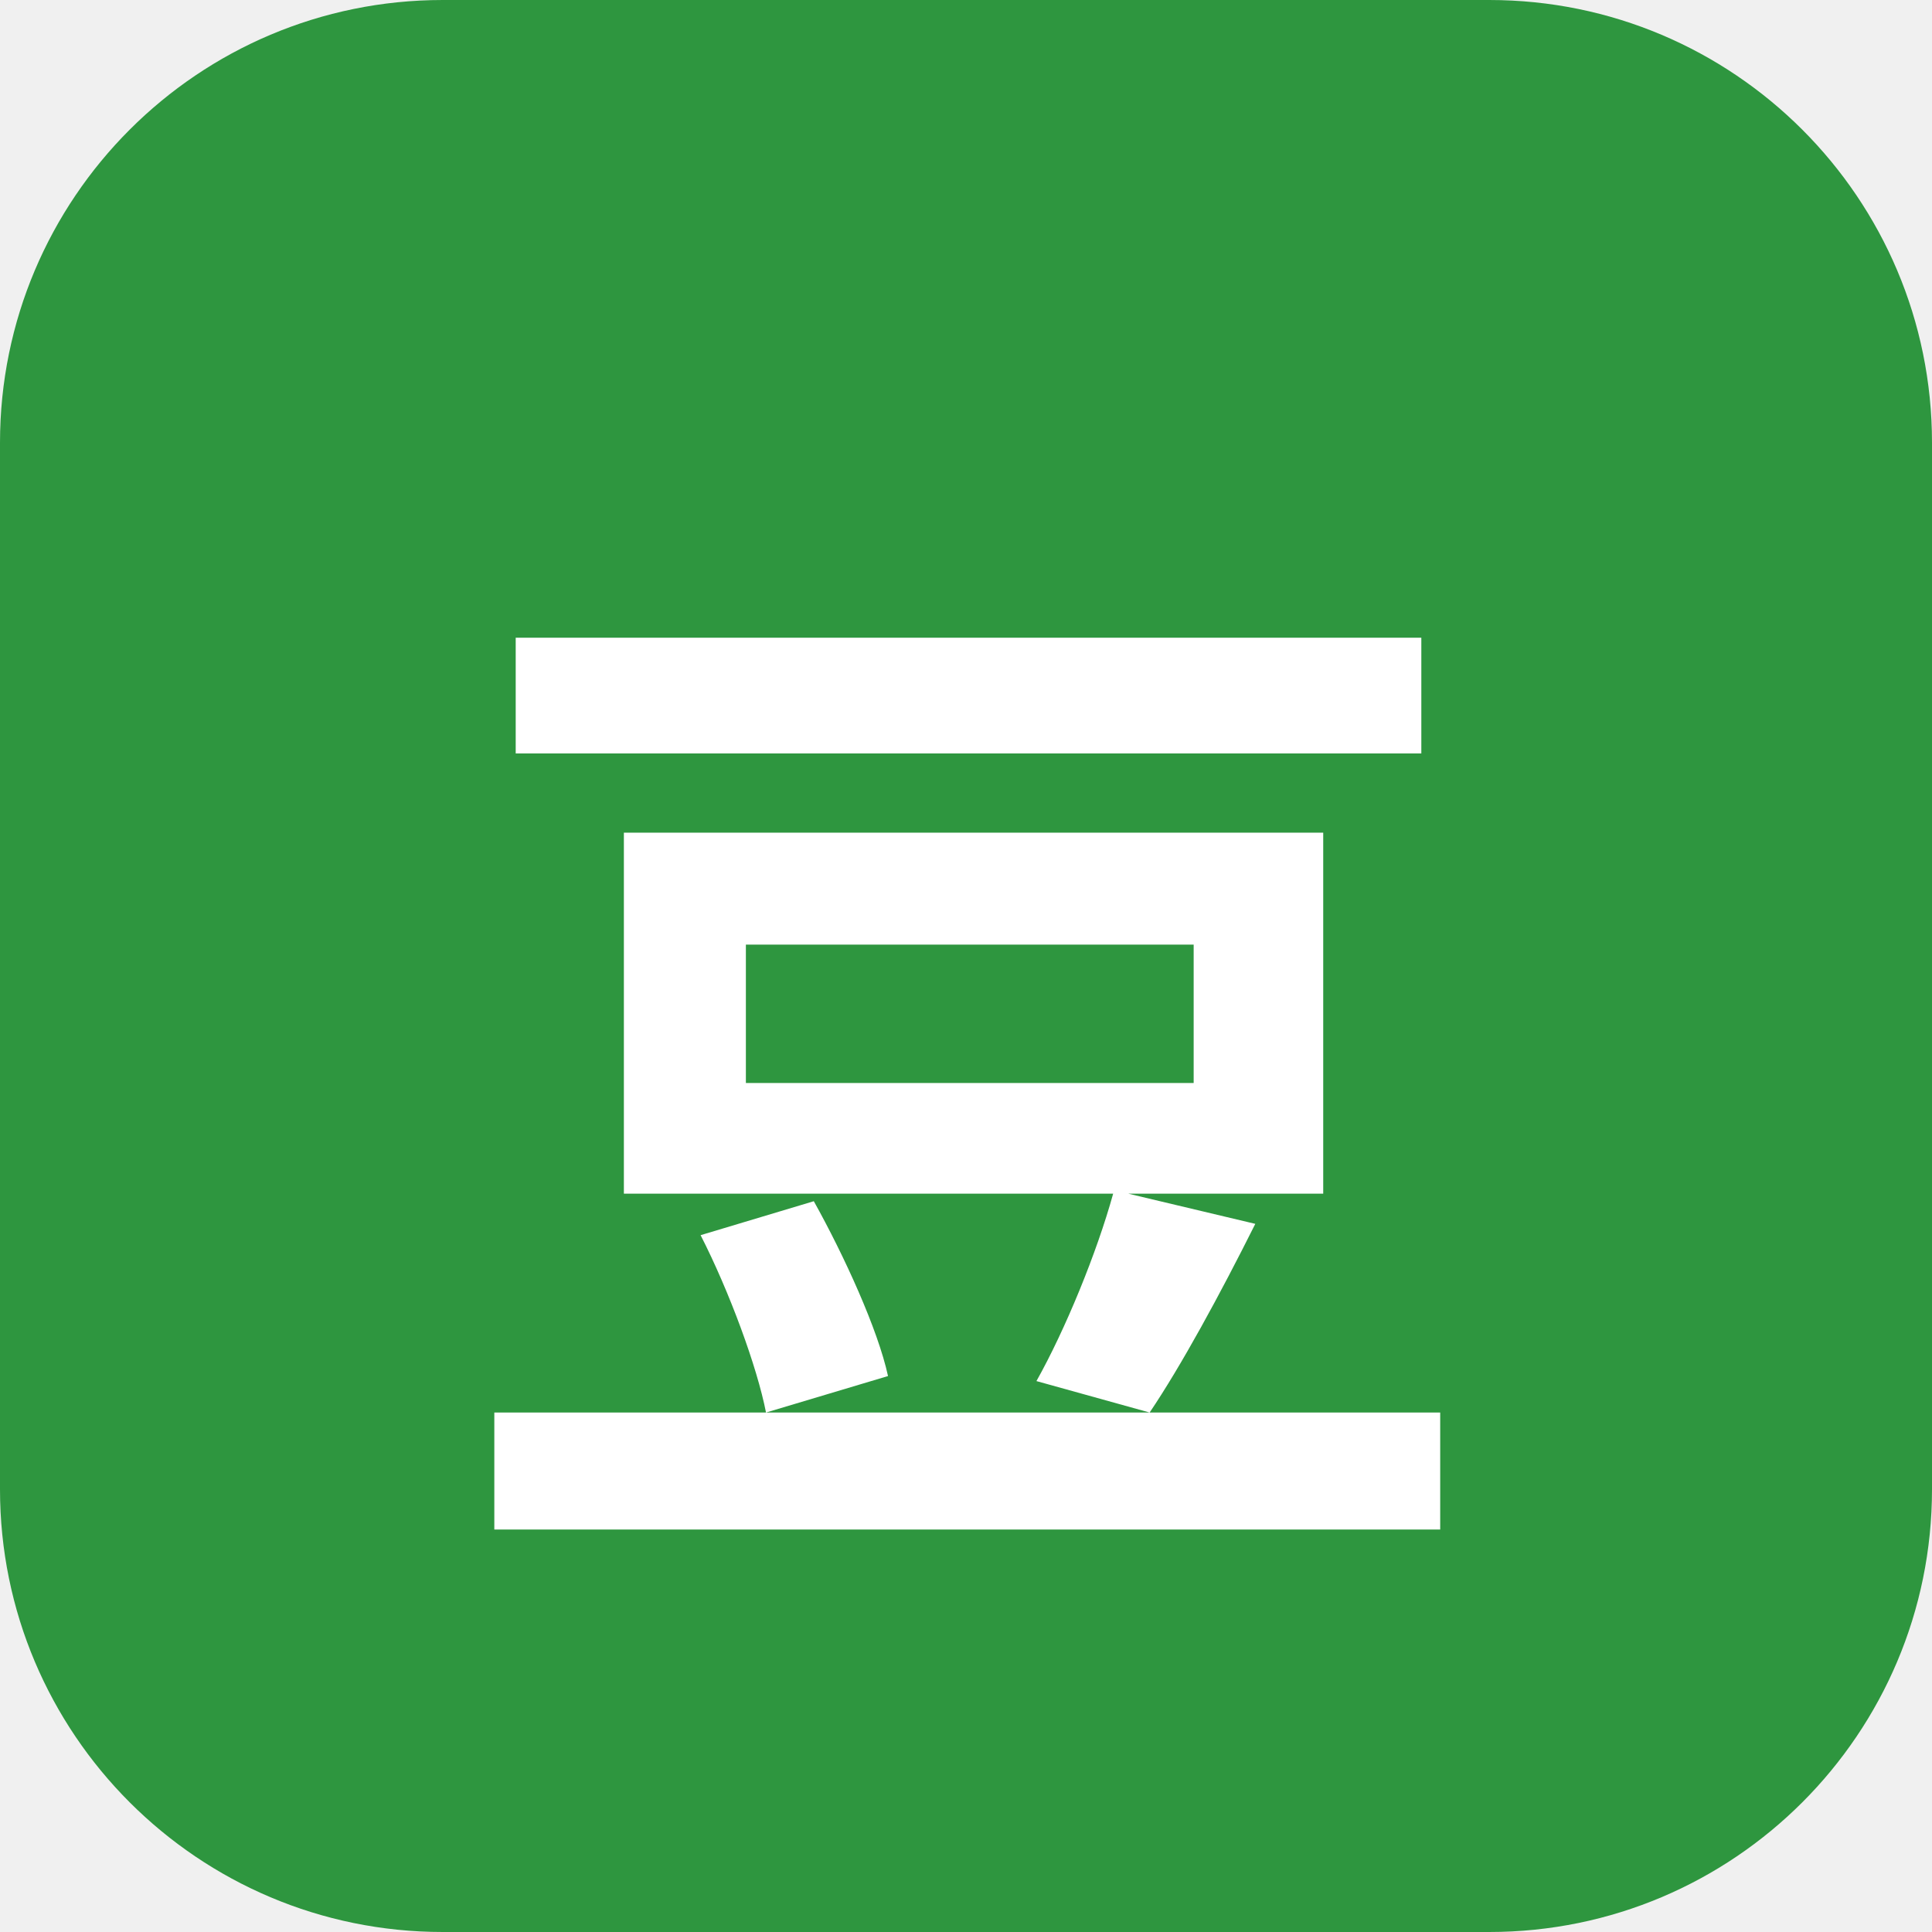
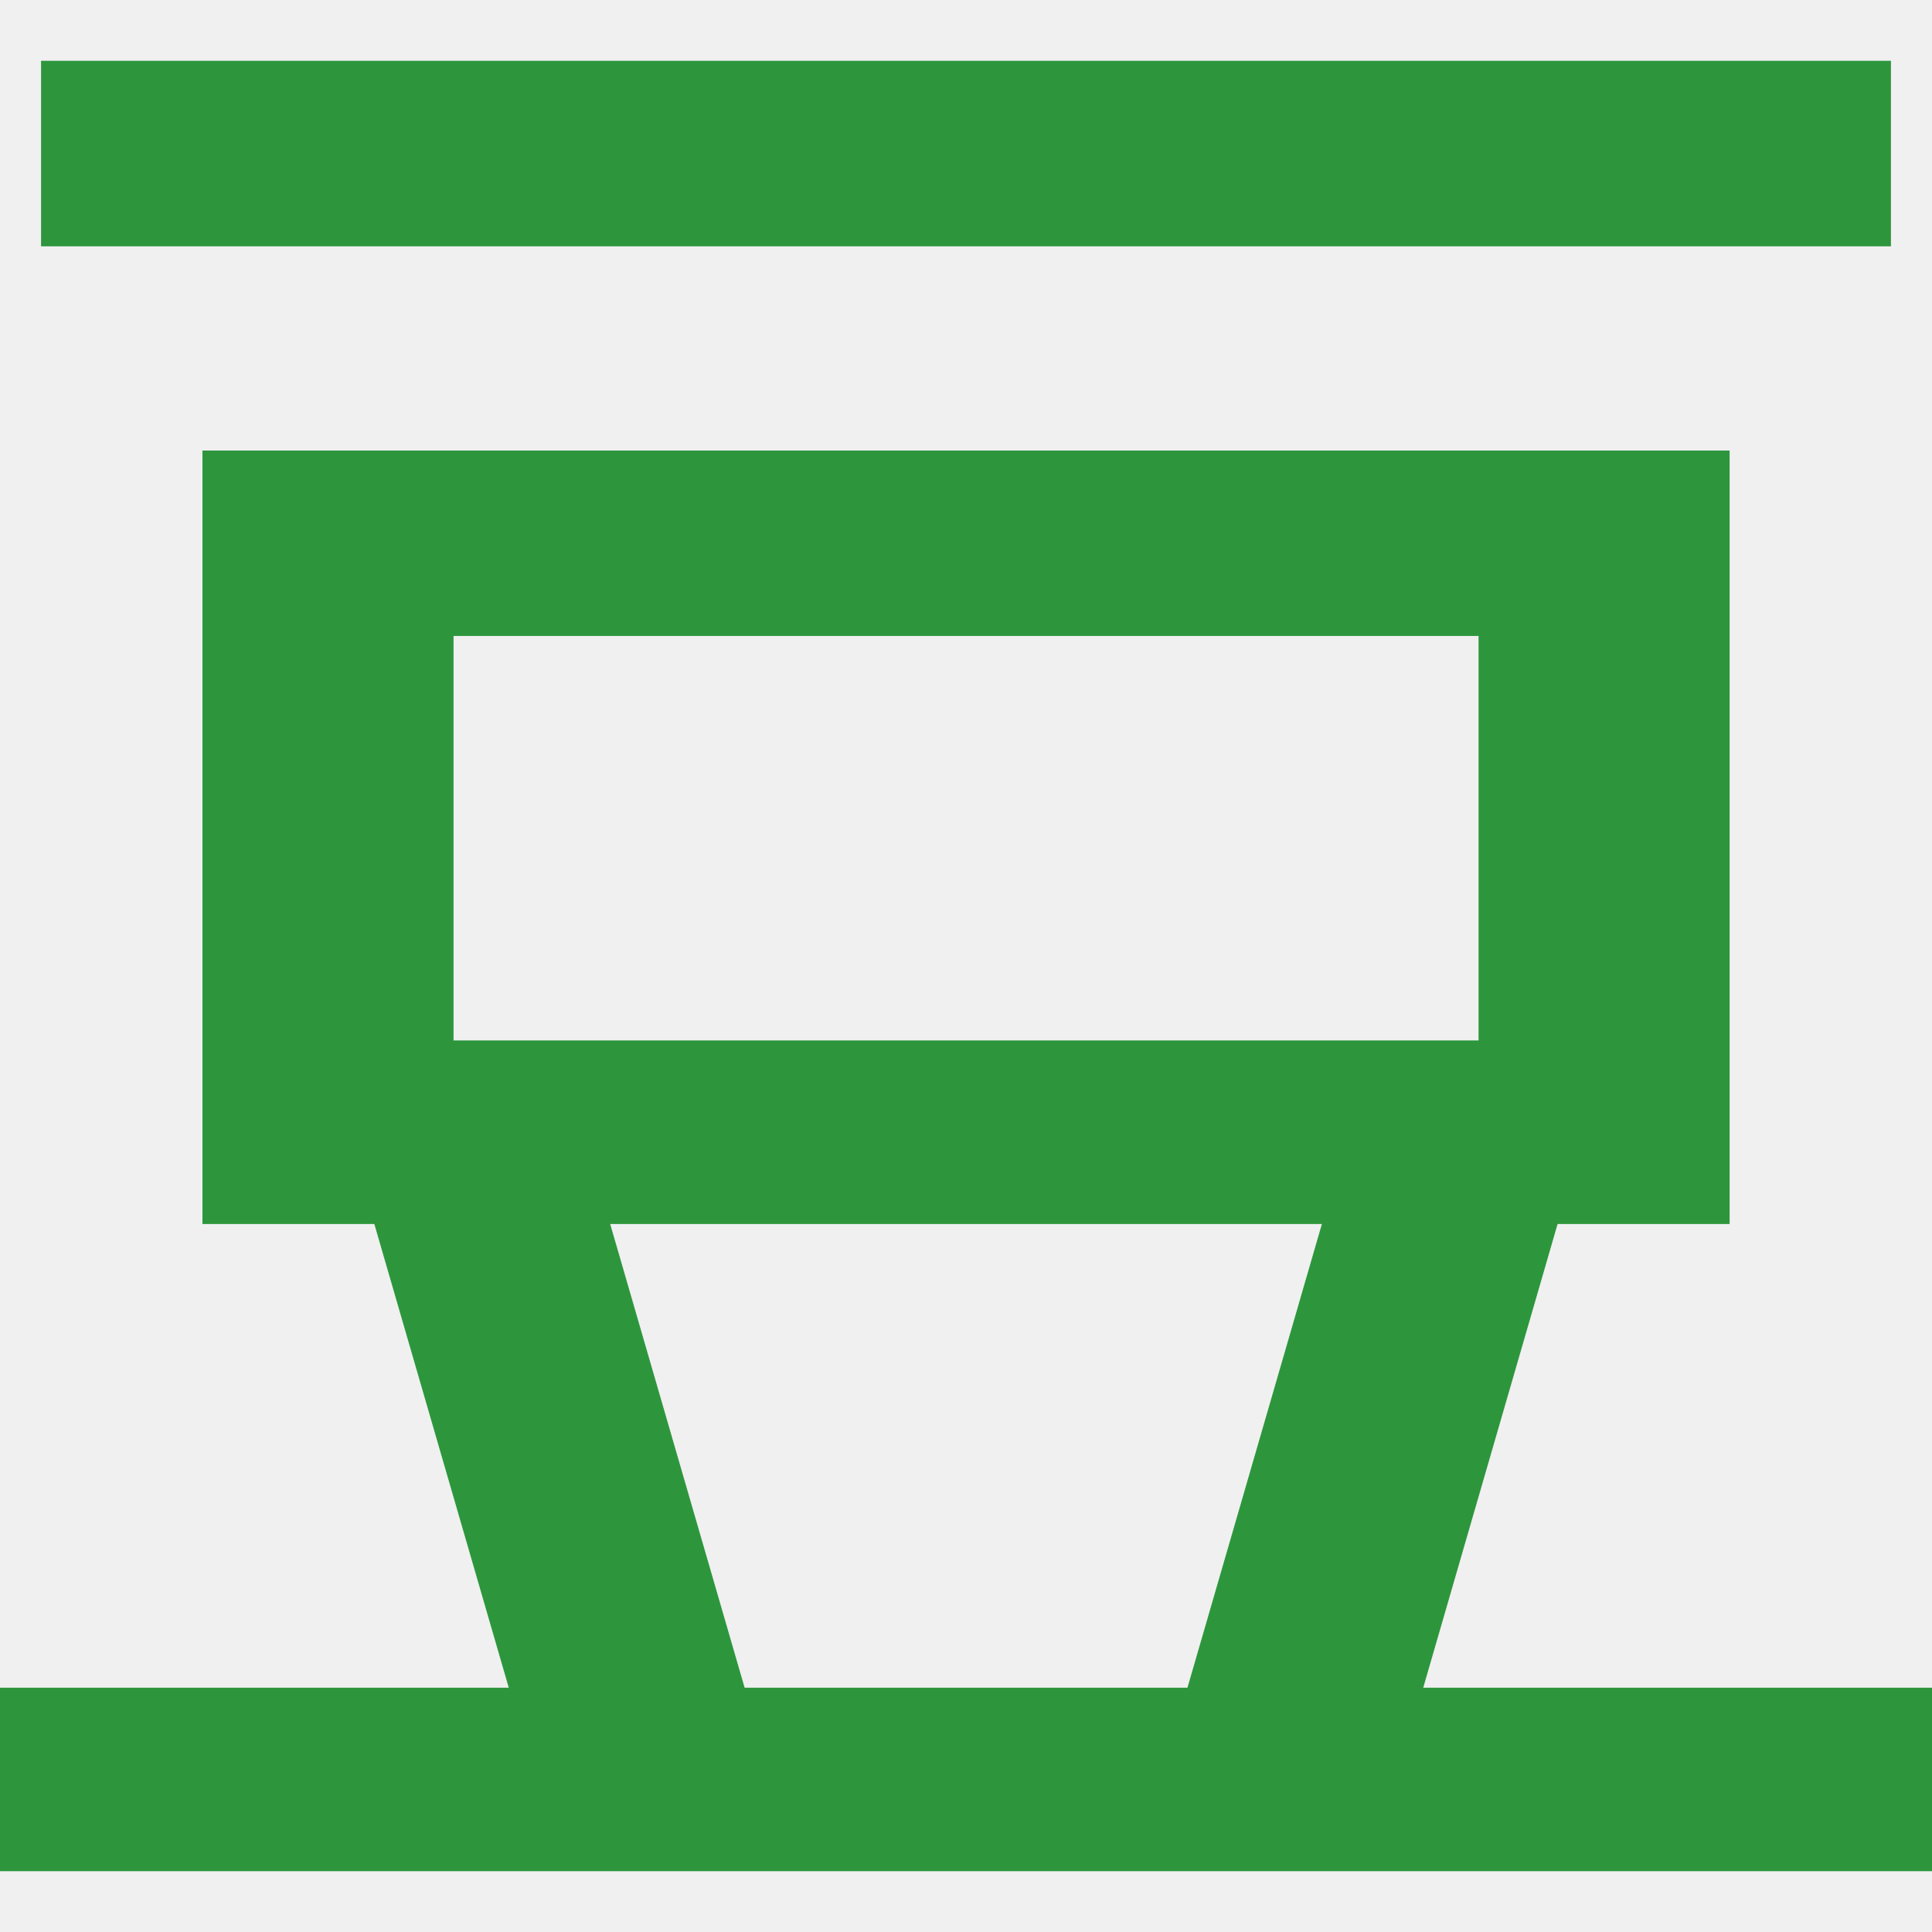
<svg xmlns="http://www.w3.org/2000/svg" viewBox="0 0 24 24" role="img" aria-label="Douban">
-   <rect width="24" height="24" rx="5.5" fill="#2E963F" />
-   <text x="12" y="12.6" fill="#fff" font-family="ui-sans-serif,system-ui,'PingFang SC','Hiragino Sans GB','Microsoft YaHei',Arial,sans-serif" font-size="13" font-weight="700" text-anchor="middle" dominant-baseline="central">豆</text>
+   <path fill="#2D963D" d="M.51 3.06h22.98V.755H.51V3.06Zm20.976 2.537v9.608h-2.137l-1.669 5.76H24v2.28H0v-2.28h6.32l-1.67-5.76H2.515V5.597h18.972Zm-5.066 9.608H7.58l1.67 5.76h5.501l1.67-5.76ZM18.367 7.9H5.634v5.025h12.733V7.9Z" />
</svg>
